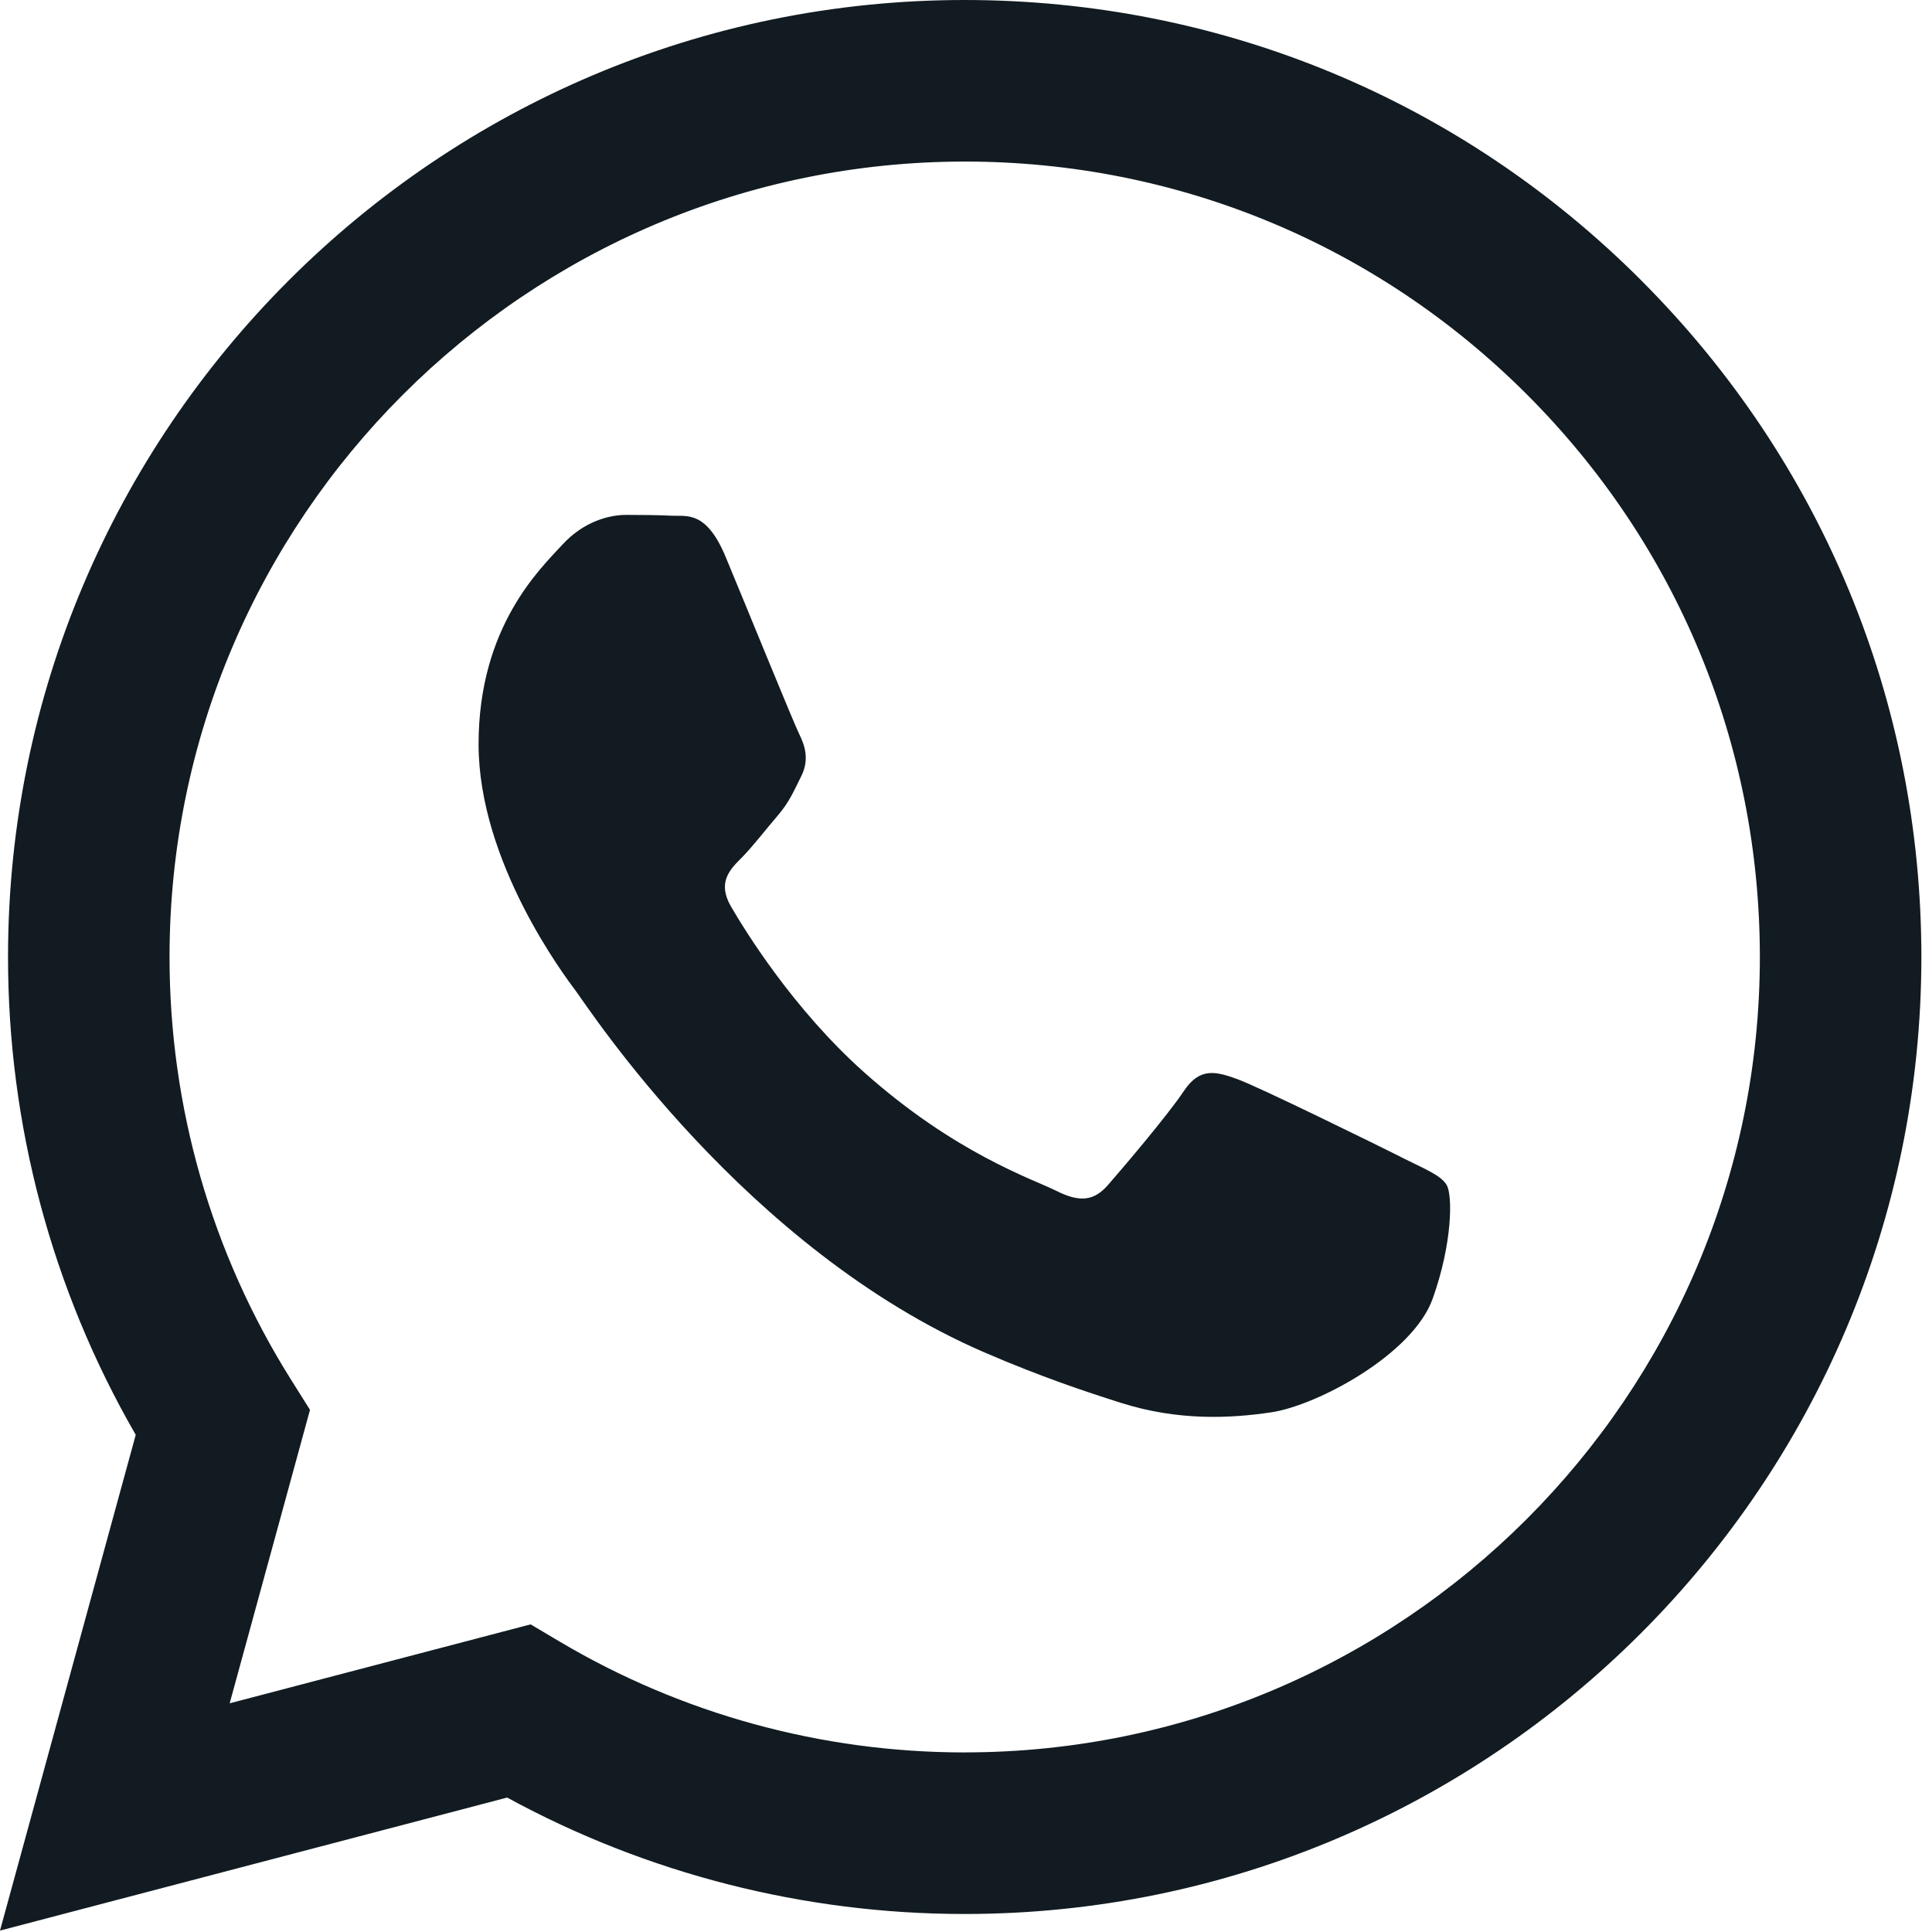
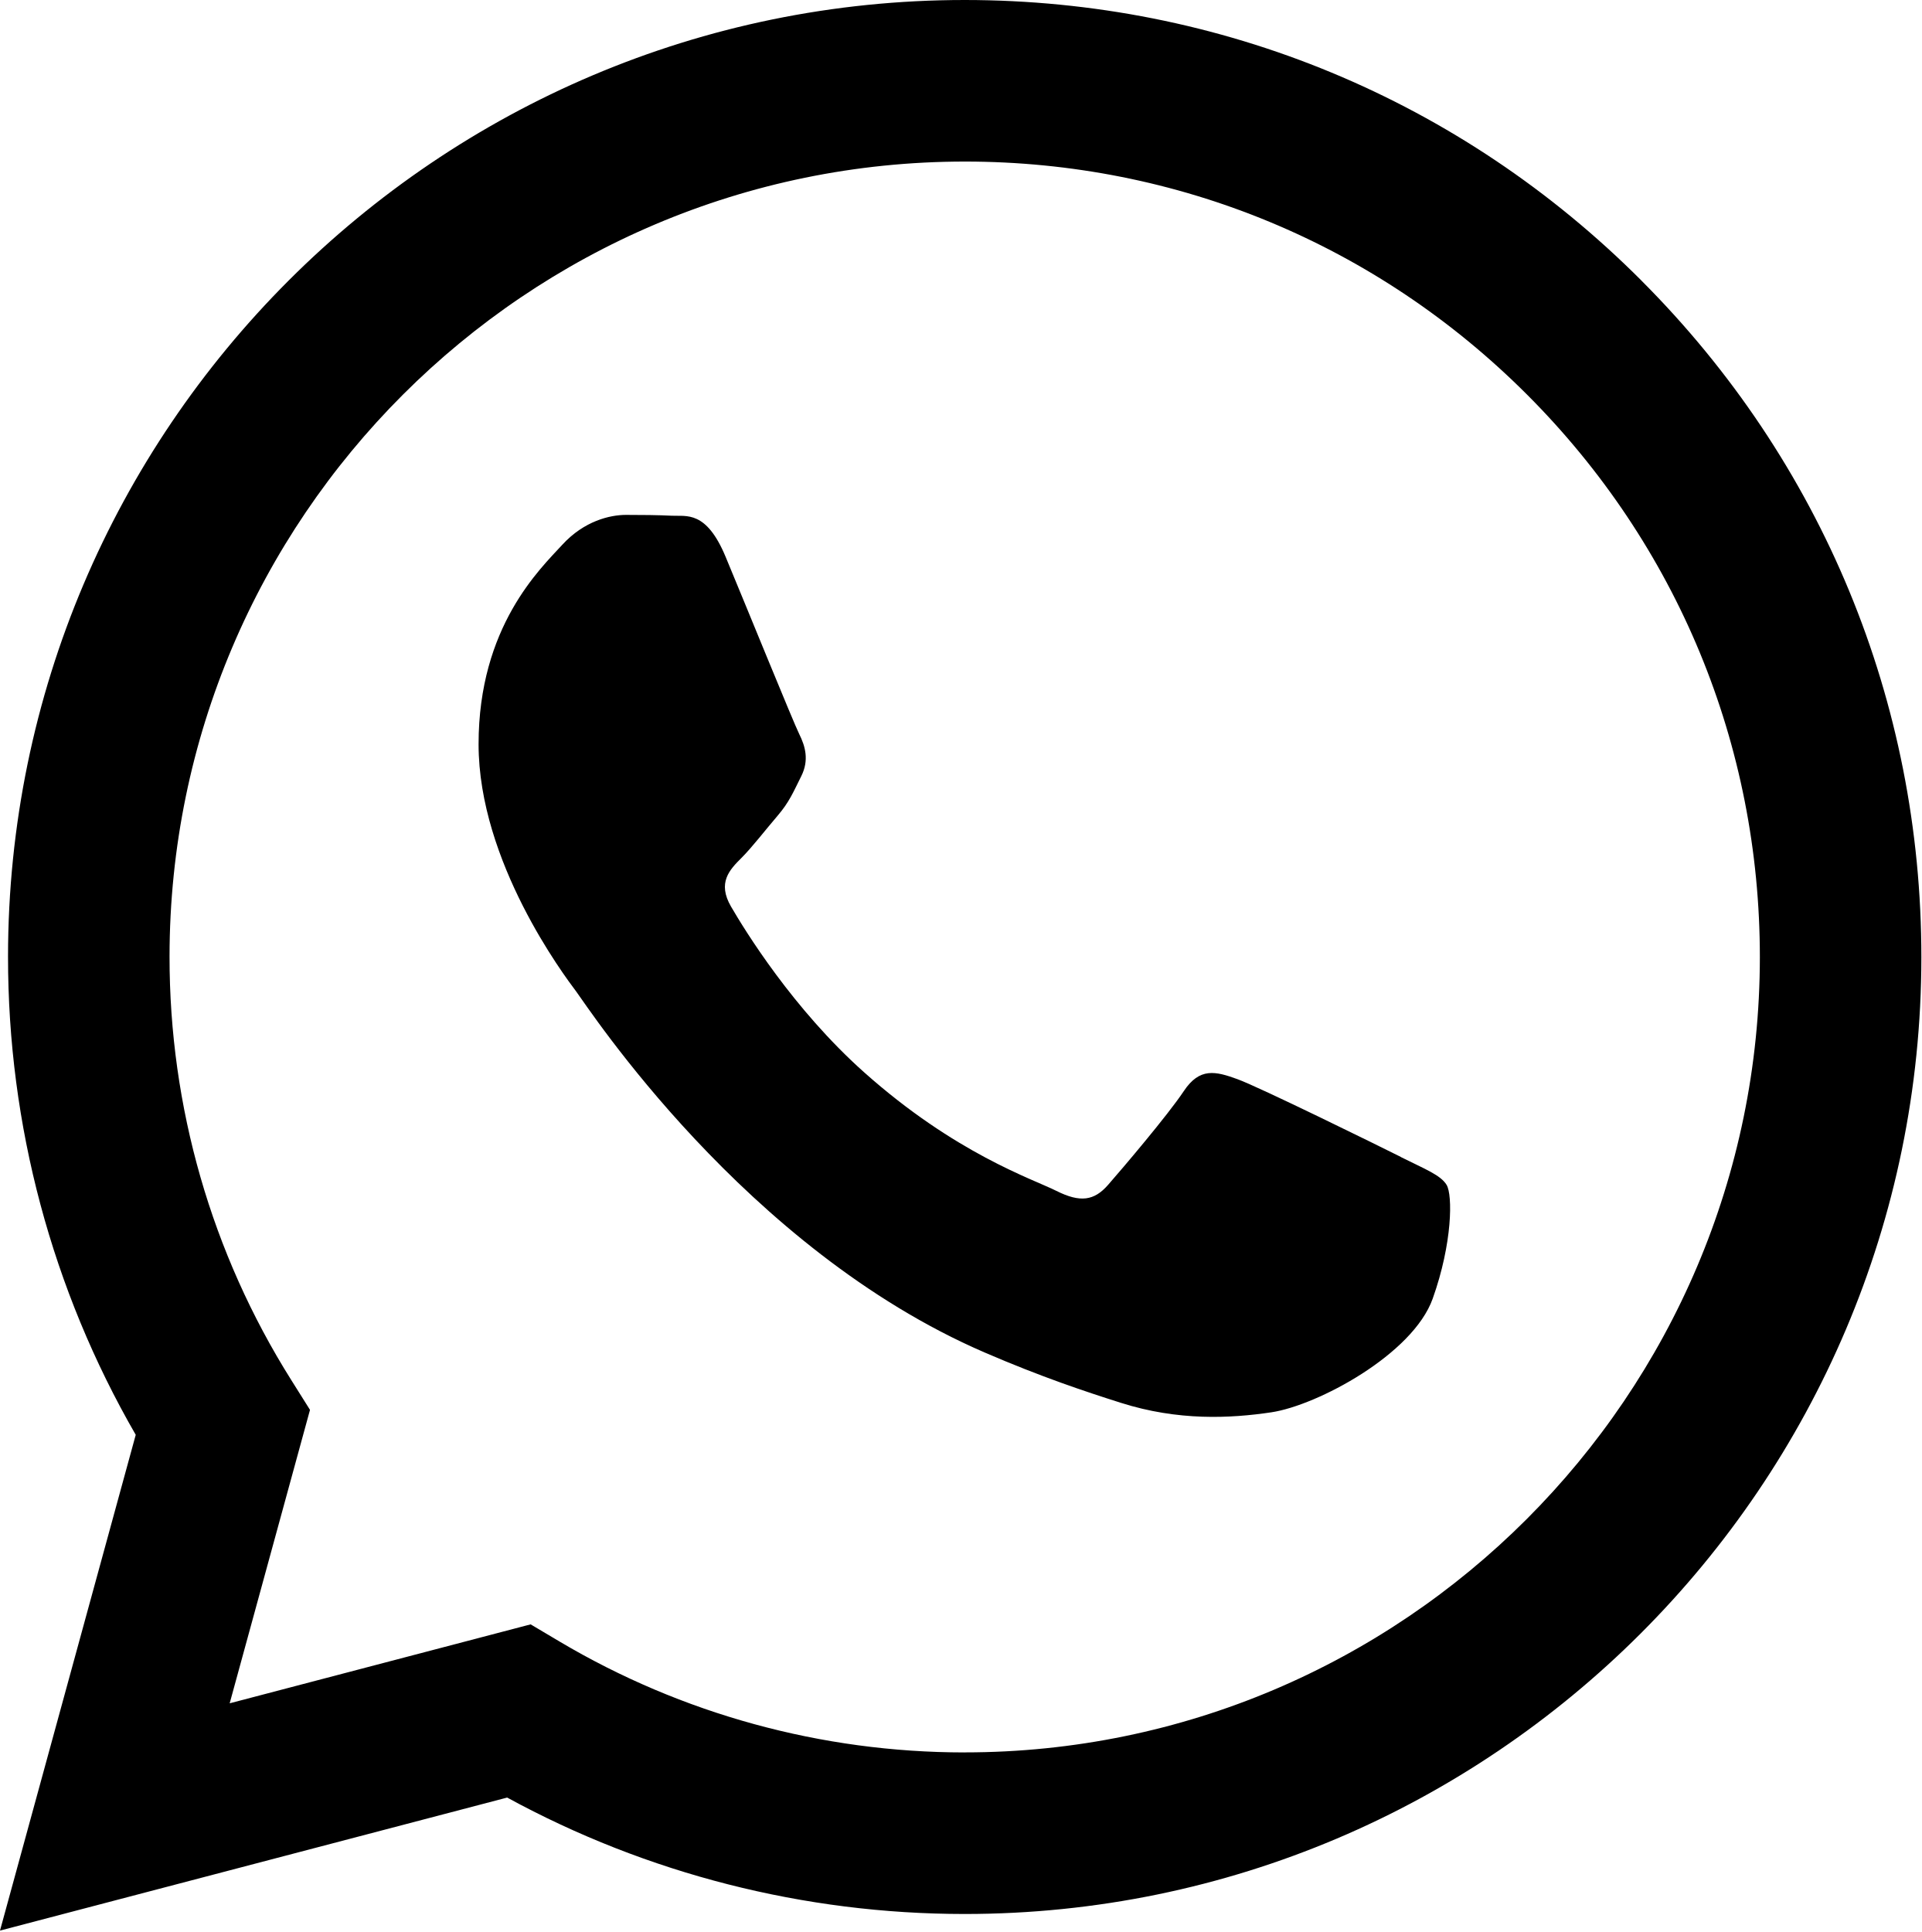
<svg xmlns="http://www.w3.org/2000/svg" width="180" height="181" viewBox="0 0 360 362" fill="none">
-   <path fill-rule="evenodd" clip-rule="evenodd" d="M307.546 52.566C273.709 18.685 228.706 0.017 180.756 0C81.951 0 1.538 80.404 1.504 179.235C1.487 210.829 9.746 241.667 25.432 268.844L0 361.736L95.024 336.811C121.203 351.096 150.683 358.616 180.679 358.625H180.756C279.544 358.625 359.966 278.212 360 179.381C360.017 131.483 341.392 86.455 307.546 52.574V52.566ZM180.756 328.354H180.696C153.966 328.346 127.744 321.16 104.865 307.589L99.424 304.358L43.034 319.149L58.083 264.168L54.542 258.53C39.63 234.809 31.749 207.391 31.766 179.244C31.801 97.104 98.633 30.271 180.817 30.271C220.61 30.288 258.015 45.801 286.145 73.966C314.276 102.123 329.755 139.562 329.738 179.364C329.703 261.513 262.871 328.346 180.756 328.346V328.354ZM262.475 216.777C257.997 214.534 235.978 203.704 231.869 202.209C227.761 200.713 224.779 199.966 221.796 204.452C218.814 208.939 210.228 219.029 207.615 222.011C205.002 225.002 202.389 225.372 197.911 223.128C193.434 220.885 179.003 216.158 161.891 200.902C148.578 189.024 139.587 174.362 136.975 169.875C134.362 165.389 136.7 162.965 138.934 160.739C140.945 158.728 143.412 155.505 145.655 152.892C147.899 150.279 148.638 148.406 150.133 145.423C151.629 142.432 150.881 139.82 149.764 137.576C148.646 135.333 139.691 113.287 135.952 104.323C132.316 95.591 128.621 96.777 125.879 96.631C123.266 96.502 120.284 96.476 117.293 96.476C114.302 96.476 109.454 97.594 105.346 102.08C101.238 106.566 89.669 117.404 89.669 139.441C89.669 161.478 105.716 182.785 107.959 185.776C110.202 188.767 139.544 234.001 184.469 253.408C195.153 258.023 203.498 260.782 210.004 262.845C220.731 266.257 230.494 265.776 238.212 264.624C246.816 263.335 264.71 253.786 268.44 243.326C272.17 232.866 272.17 223.893 271.053 222.028C269.936 220.163 266.945 219.037 262.467 216.794L262.475 216.777Z" fill="#111B21" />
+   <path fill-rule="evenodd" clip-rule="evenodd" d="M307.546 52.566C273.709 18.685 228.706 0.017 180.756 0C81.951 0 1.538 80.404 1.504 179.235C1.487 210.829 9.746 241.667 25.432 268.844L0 361.736L95.024 336.811C121.203 351.096 150.683 358.616 180.679 358.625H180.756C279.544 358.625 359.966 278.212 360 179.381C360.017 131.483 341.392 86.455 307.546 52.574V52.566ZM180.756 328.354H180.696C153.966 328.346 127.744 321.16 104.865 307.589L99.424 304.358L43.034 319.149L58.083 264.168L54.542 258.53C39.63 234.809 31.749 207.391 31.766 179.244C31.801 97.104 98.633 30.271 180.817 30.271C220.61 30.288 258.015 45.801 286.145 73.966C314.276 102.123 329.755 139.562 329.738 179.364C329.703 261.513 262.871 328.346 180.756 328.346V328.354ZM262.475 216.777C257.997 214.534 235.978 203.704 231.869 202.209C227.761 200.713 224.779 199.966 221.796 204.452C218.814 208.939 210.228 219.029 207.615 222.011C205.002 225.002 202.389 225.372 197.911 223.128C193.434 220.885 179.003 216.158 161.891 200.902C148.578 189.024 139.587 174.362 136.975 169.875C134.362 165.389 136.7 162.965 138.934 160.739C140.945 158.728 143.412 155.505 145.655 152.892C147.899 150.279 148.638 148.406 150.133 145.423C151.629 142.432 150.881 139.82 149.764 137.576C148.646 135.333 139.691 113.287 135.952 104.323C132.316 95.591 128.621 96.777 125.879 96.631C123.266 96.502 120.284 96.476 117.293 96.476C114.302 96.476 109.454 97.594 105.346 102.08C101.238 106.566 89.669 117.404 89.669 139.441C89.669 161.478 105.716 182.785 107.959 185.776C110.202 188.767 139.544 234.001 184.469 253.408C195.153 258.023 203.498 260.782 210.004 262.845C220.731 266.257 230.494 265.776 238.212 264.624C246.816 263.335 264.71 253.786 268.44 243.326C272.17 232.866 272.17 223.893 271.053 222.028C269.936 220.163 266.945 219.037 262.467 216.794L262.475 216.777Z" fill="#000000" />
</svg>
